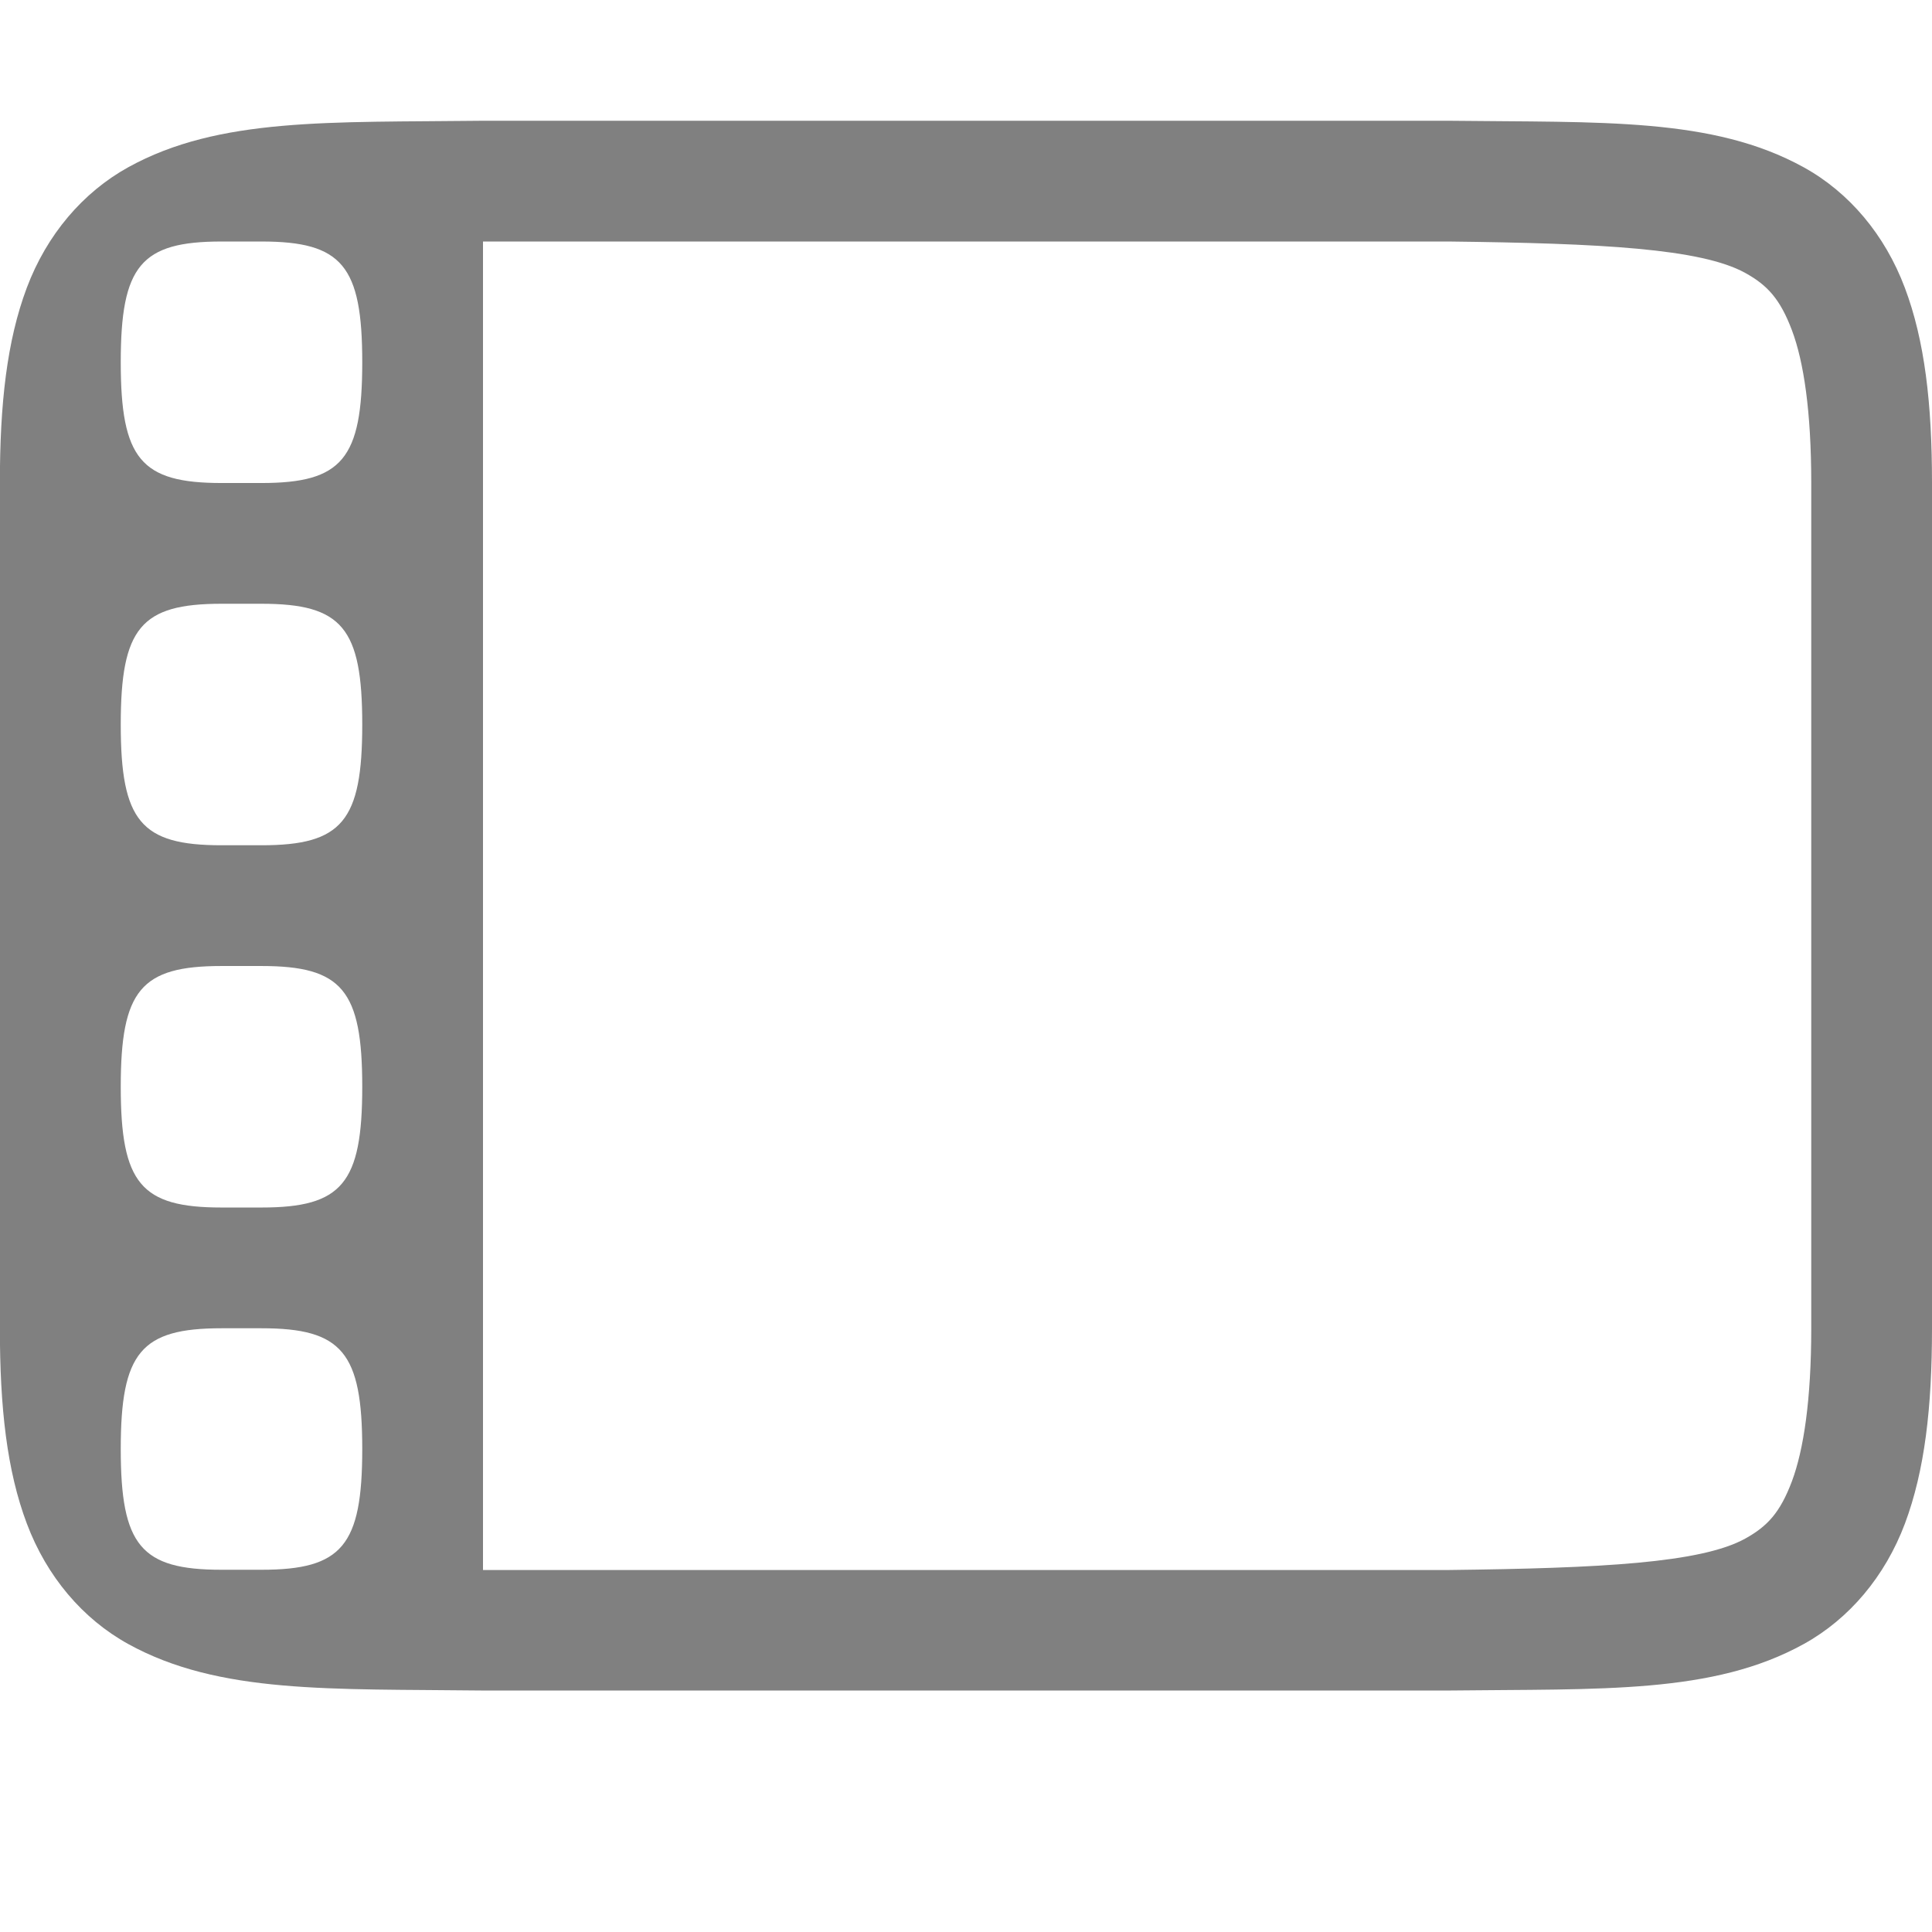
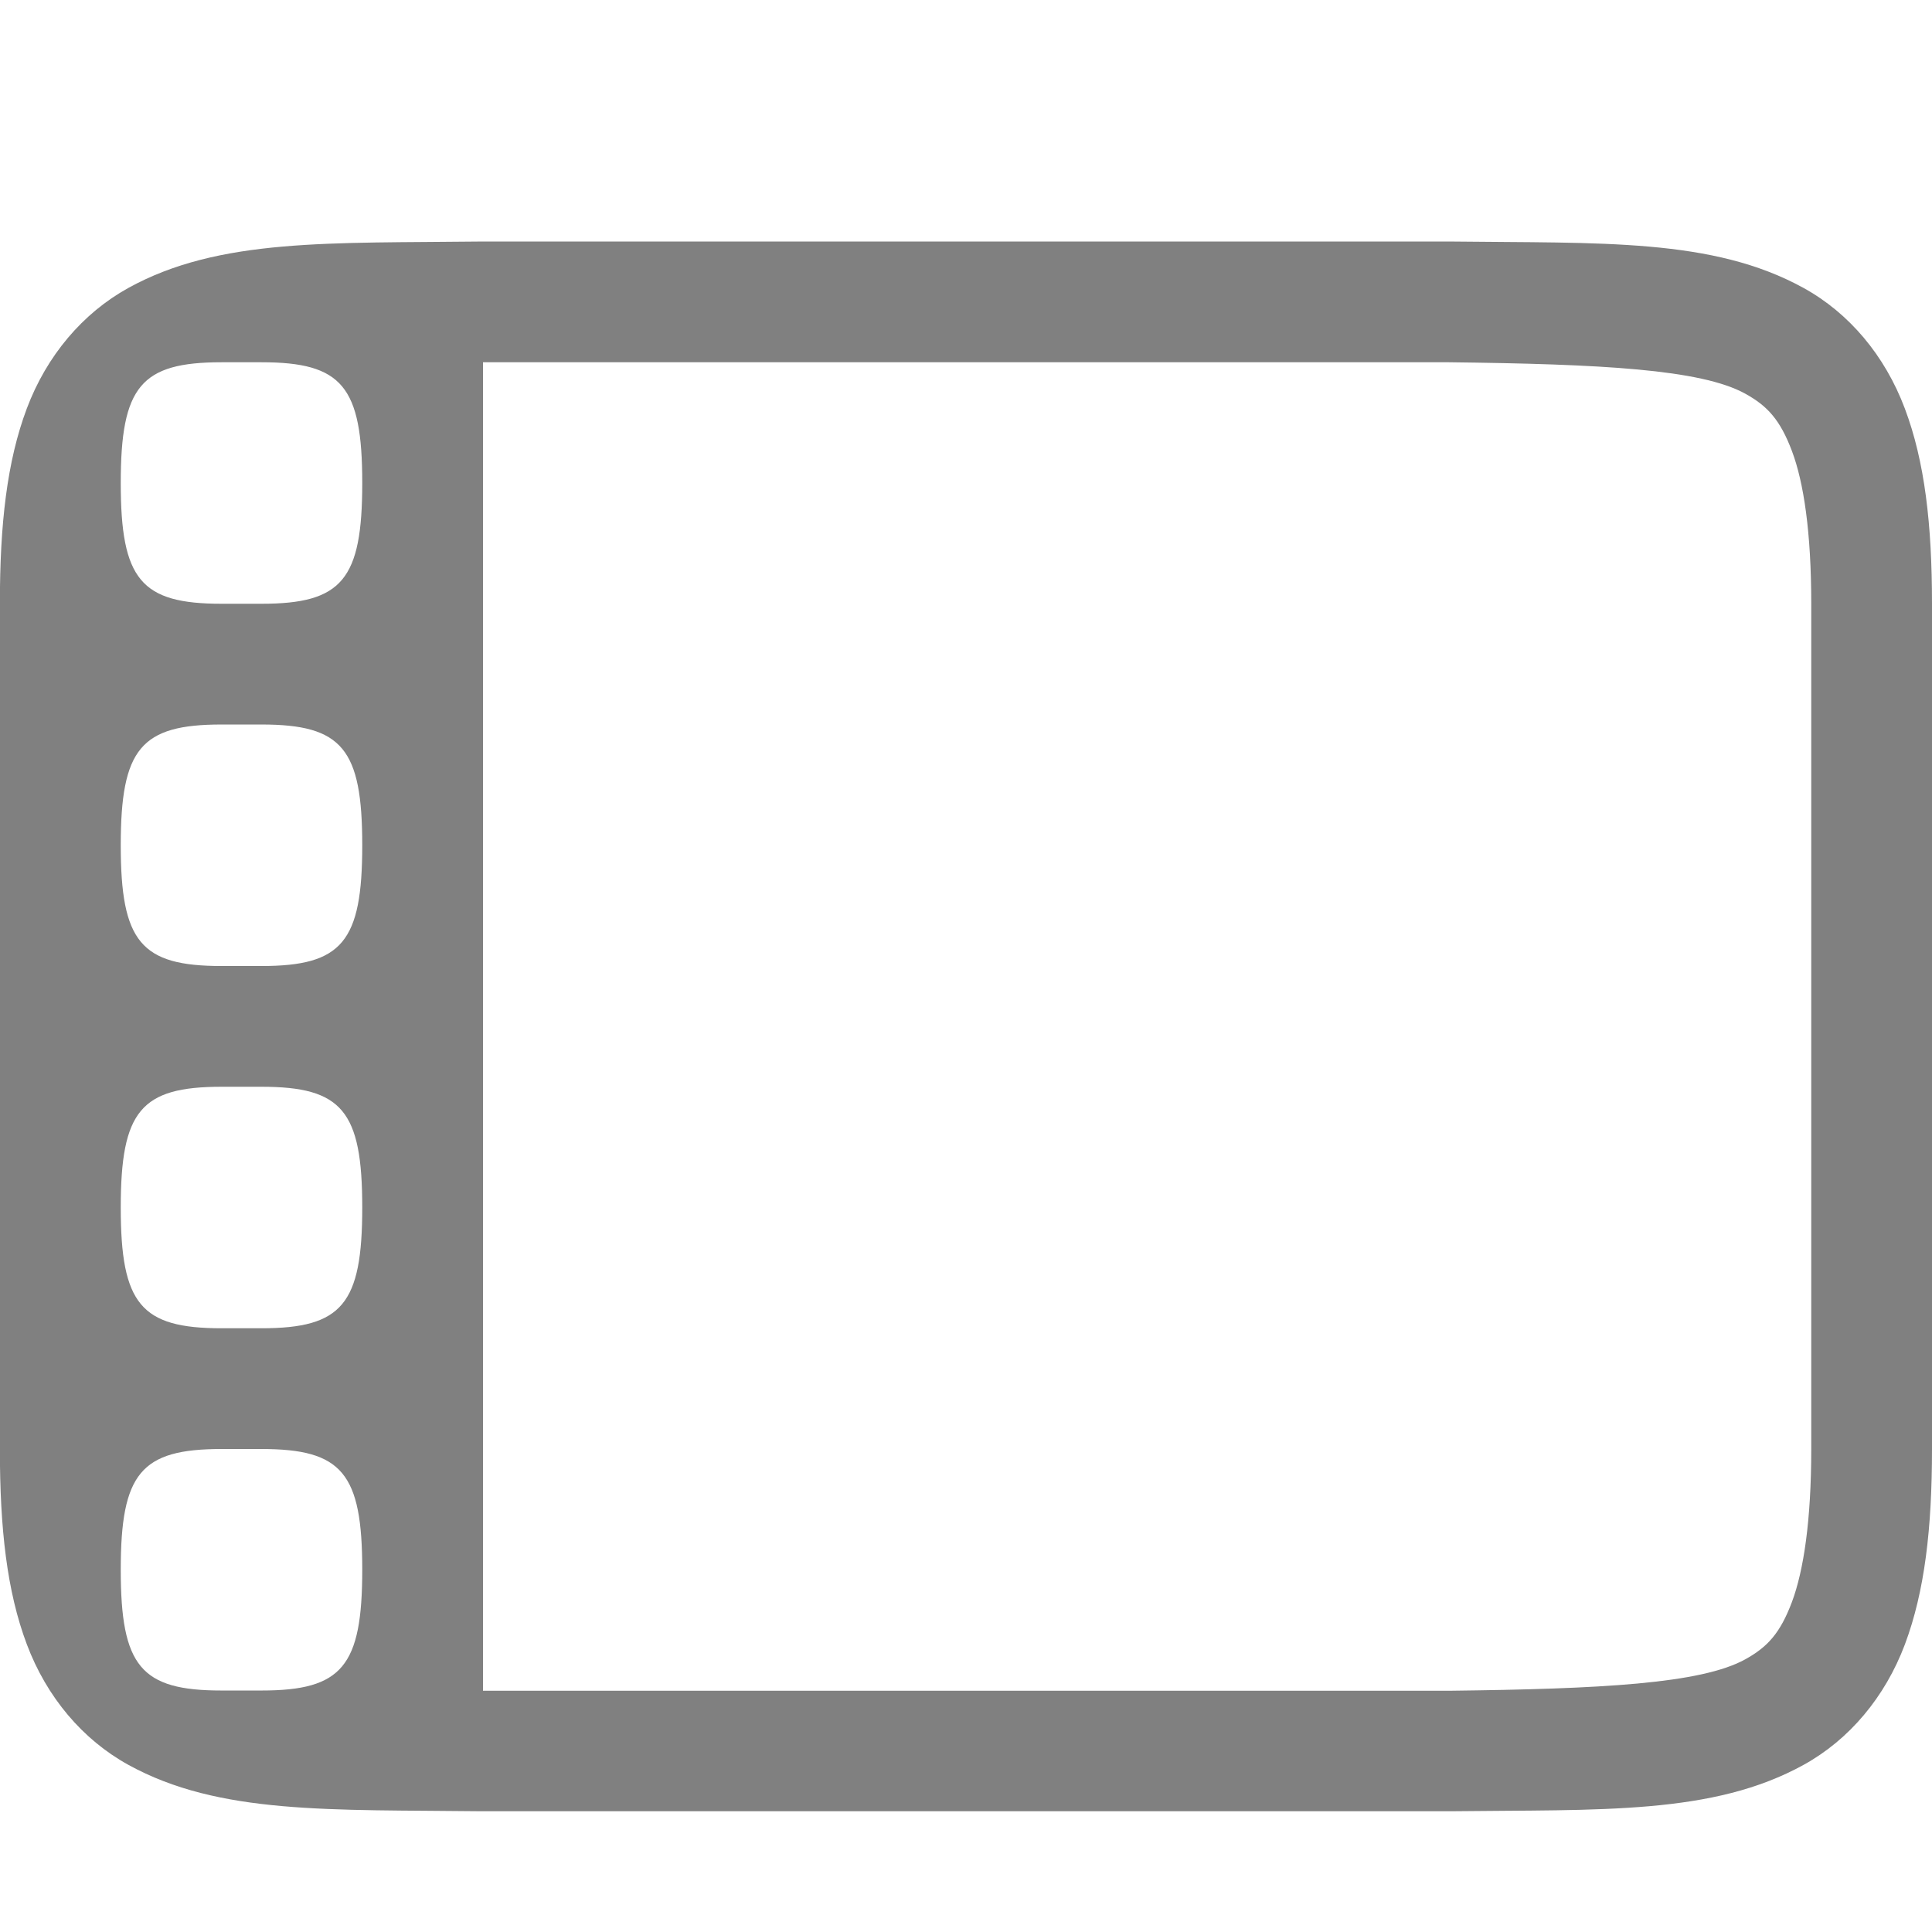
<svg xmlns="http://www.w3.org/2000/svg" xmlns:ns1="http://www.openswatchbook.org/uri/2009/osb" height="16" id="svg7384" version="1.1" width="16">
  <defs id="defs7386">
    <linearGradient id="linearGradient5606" ns1:paint="solid">
      <stop id="stop5608" offset="0" style="stop-color:#000000;stop-opacity:1;" />
    </linearGradient>
    <linearGradient id="linearGradient4526" ns1:paint="solid">
      <stop id="stop4528" offset="0" style="stop-color:#ffffff;stop-opacity:1;" />
    </linearGradient>
    <linearGradient id="linearGradient3600-4" ns1:paint="gradient">
      <stop id="stop3602-7" offset="0" style="stop-color:#f4f4f4;stop-opacity:1" />
      <stop id="stop3604-6" offset="1" style="stop-color:#dbdbdb;stop-opacity:1" />
    </linearGradient>
  </defs>
  <g id="layer9" label="status" style="display:inline" transform="translate(-793.0002,167.0001)" />
  <g id="layer2" style="display:inline" transform="translate(-552,-199.9999)" />
  <g id="layer4" style="display:inline" transform="translate(-552,-199.9999)" />
  <g id="g1812" style="display:inline" transform="translate(-552,-199.9999)" />
  <g id="g6217" style="display:inline" transform="translate(-552,-199.9999)" />
  <g id="layer3" style="display:inline" transform="translate(-552,-199.9999)" />
  <g id="g1833" style="display:inline" transform="translate(-552,-199.9999)">
-     <path d="m 555.994,201 c -1.258,0.015 -2.179,-0.031 -2.932,0.385 -0.376,0.208 -0.675,0.559 -0.84,0.998 -0.165,0.439 -0.223,0.96 -0.223,1.617 v 7 c 0,0.658 0.058,1.179 0.223,1.617 0.165,0.439 0.463,0.79 0.84,0.998 0.753,0.415 1.673,0.37 2.932,0.385 h 0.004 8.004 0.004 c 1.258,-0.015 2.179,0.031 2.932,-0.385 0.376,-0.208 0.673,-0.559 0.838,-0.998 0.164,-0.439 0.224,-0.96 0.224,-1.617 v -7 c 0,-0.658 -0.06,-1.179 -0.225,-1.617 -0.165,-0.439 -0.461,-0.79 -0.838,-0.998 -0.753,-0.415 -1.673,-0.37 -2.932,-0.385 h -0.004 -8.006 z m 0.006,1 h 8 c 1.26,0.015 2.087,0.058 2.453,0.26 0.183,0.101 0.289,0.215 0.387,0.475 0.098,0.26 0.16,0.673 0.16,1.266 v 7 c 0,0.592 -0.063,1.006 -0.16,1.266 -0.098,0.26 -0.203,0.373 -0.387,0.475 -0.366,0.202 -1.194,0.245 -2.453,0.26 h -0.006 -7.994 z m -2.166,0 h 0.332 c 0.667,0 0.834,0.2 0.834,1 0,0.8 -0.167,1 -0.834,1 h -0.332 c -0.667,0 -0.834,-0.2 -0.834,-1 0,-0.8 0.167,-1 0.834,-1 z m 0,3 h 0.332 c 0.667,0 0.834,0.2 0.834,1 0,0.8 -0.167,1 -0.834,1 h -0.332 c -0.667,0 -0.834,-0.2 -0.834,-1 0,-0.8 0.167,-1 0.834,-1 z m 0,3 h 0.332 c 0.667,0 0.834,0.2 0.834,1 0,0.8 -0.167,1 -0.834,1 h -0.332 c -0.667,0 -0.834,-0.2 -0.834,-1 0,-0.8 0.167,-1 0.834,-1 z m 0,3 h 0.332 c 0.667,0 0.834,0.2 0.834,1 0,0.8 -0.167,1 -0.834,1 h -0.332 c -0.667,0 -0.834,-0.2 -0.834,-1 0,-0.8 0.167,-1 0.834,-1 z" id="path4297-3" style="color:#000000;font-style:normal;font-variant:normal;font-weight:normal;font-stretch:normal;font-size:medium;line-height:normal;font-family:sans-serif;text-indent:0;text-align:start;text-decoration:none;text-decoration-line:none;text-decoration-style:solid;text-decoration-color:#000000;letter-spacing:normal;word-spacing:normal;text-transform:none;writing-mode:lr-tb;direction:ltr;baseline-shift:baseline;text-anchor:start;white-space:normal;clip-rule:nonzero;display:inline;overflow:visible;visibility:visible;opacity:1;isolation:auto;mix-blend-mode:normal;color-interpolation:sRGB;color-interpolation-filters:linearRGB;solid-color:#000000;solid-opacity:1;fill:#808080;fill-opacity:1;fill-rule:nonzero;stroke:none;stroke-width:4.001;stroke-linecap:butt;stroke-linejoin:miter;stroke-miterlimit:4;stroke-dasharray:none;stroke-dashoffset:0;stroke-opacity:1;marker:none;color-rendering:auto;image-rendering:auto;shape-rendering:auto;text-rendering:auto;enable-background:accumulate" />
+     <path d="m 555.994,202 c -1.258,0.015 -2.179,-0.031 -2.932,0.385 -0.376,0.208 -0.675,0.559 -0.84,0.998 -0.165,0.439 -0.223,0.96 -0.223,1.617 v 7 c 0,0.658 0.058,1.179 0.223,1.617 0.165,0.439 0.463,0.79 0.84,0.998 0.753,0.415 1.673,0.37 2.932,0.385 h 0.004 8.004 0.004 c 1.258,-0.015 2.179,0.031 2.932,-0.385 0.376,-0.208 0.673,-0.559 0.838,-0.998 0.164,-0.439 0.224,-0.96 0.224,-1.617 v -7 c 0,-0.658 -0.06,-1.179 -0.225,-1.617 -0.165,-0.439 -0.461,-0.79 -0.838,-0.998 -0.753,-0.415 -1.673,-0.37 -2.932,-0.385 h -0.004 -8.006 z m 0.006,1 h 8 c 1.26,0.015 2.087,0.058 2.453,0.26 0.183,0.101 0.289,0.215 0.387,0.475 0.098,0.26 0.16,0.673 0.16,1.266 v 7 c 0,0.592 -0.063,1.006 -0.16,1.266 -0.098,0.26 -0.203,0.373 -0.387,0.475 -0.366,0.202 -1.194,0.245 -2.453,0.26 h -0.006 -7.994 z m -2.166,0 h 0.332 c 0.667,0 0.834,0.2 0.834,1 0,0.8 -0.167,1 -0.834,1 h -0.332 c -0.667,0 -0.834,-0.2 -0.834,-1 0,-0.8 0.167,-1 0.834,-1 z m 0,3 h 0.332 c 0.667,0 0.834,0.2 0.834,1 0,0.8 -0.167,1 -0.834,1 h -0.332 c -0.667,0 -0.834,-0.2 -0.834,-1 0,-0.8 0.167,-1 0.834,-1 z m 0,3 h 0.332 c 0.667,0 0.834,0.2 0.834,1 0,0.8 -0.167,1 -0.834,1 h -0.332 c -0.667,0 -0.834,-0.2 -0.834,-1 0,-0.8 0.167,-1 0.834,-1 z m 0,3 h 0.332 c 0.667,0 0.834,0.2 0.834,1 0,0.8 -0.167,1 -0.834,1 h -0.332 c -0.667,0 -0.834,-0.2 -0.834,-1 0,-0.8 0.167,-1 0.834,-1 z" id="path4297-3" style="color:#000000;font-style:normal;font-variant:normal;font-weight:normal;font-stretch:normal;font-size:medium;line-height:normal;font-family:sans-serif;text-indent:0;text-align:start;text-decoration:none;text-decoration-line:none;text-decoration-style:solid;text-decoration-color:#000000;letter-spacing:normal;word-spacing:normal;text-transform:none;writing-mode:lr-tb;direction:ltr;baseline-shift:baseline;text-anchor:start;white-space:normal;clip-rule:nonzero;display:inline;overflow:visible;visibility:visible;opacity:1;isolation:auto;mix-blend-mode:normal;color-interpolation:sRGB;color-interpolation-filters:linearRGB;solid-color:#000000;solid-opacity:1;fill:#808080;fill-opacity:1;fill-rule:nonzero;stroke:none;stroke-width:4.001;stroke-linecap:butt;stroke-linejoin:miter;stroke-miterlimit:4;stroke-dasharray:none;stroke-dashoffset:0;stroke-opacity:1;marker:none;color-rendering:auto;image-rendering:auto;shape-rendering:auto;text-rendering:auto;enable-background:accumulate" />
  </g>
  <g id="layer1" style="display:inline" transform="translate(-552,-199.9999)" />
</svg>
